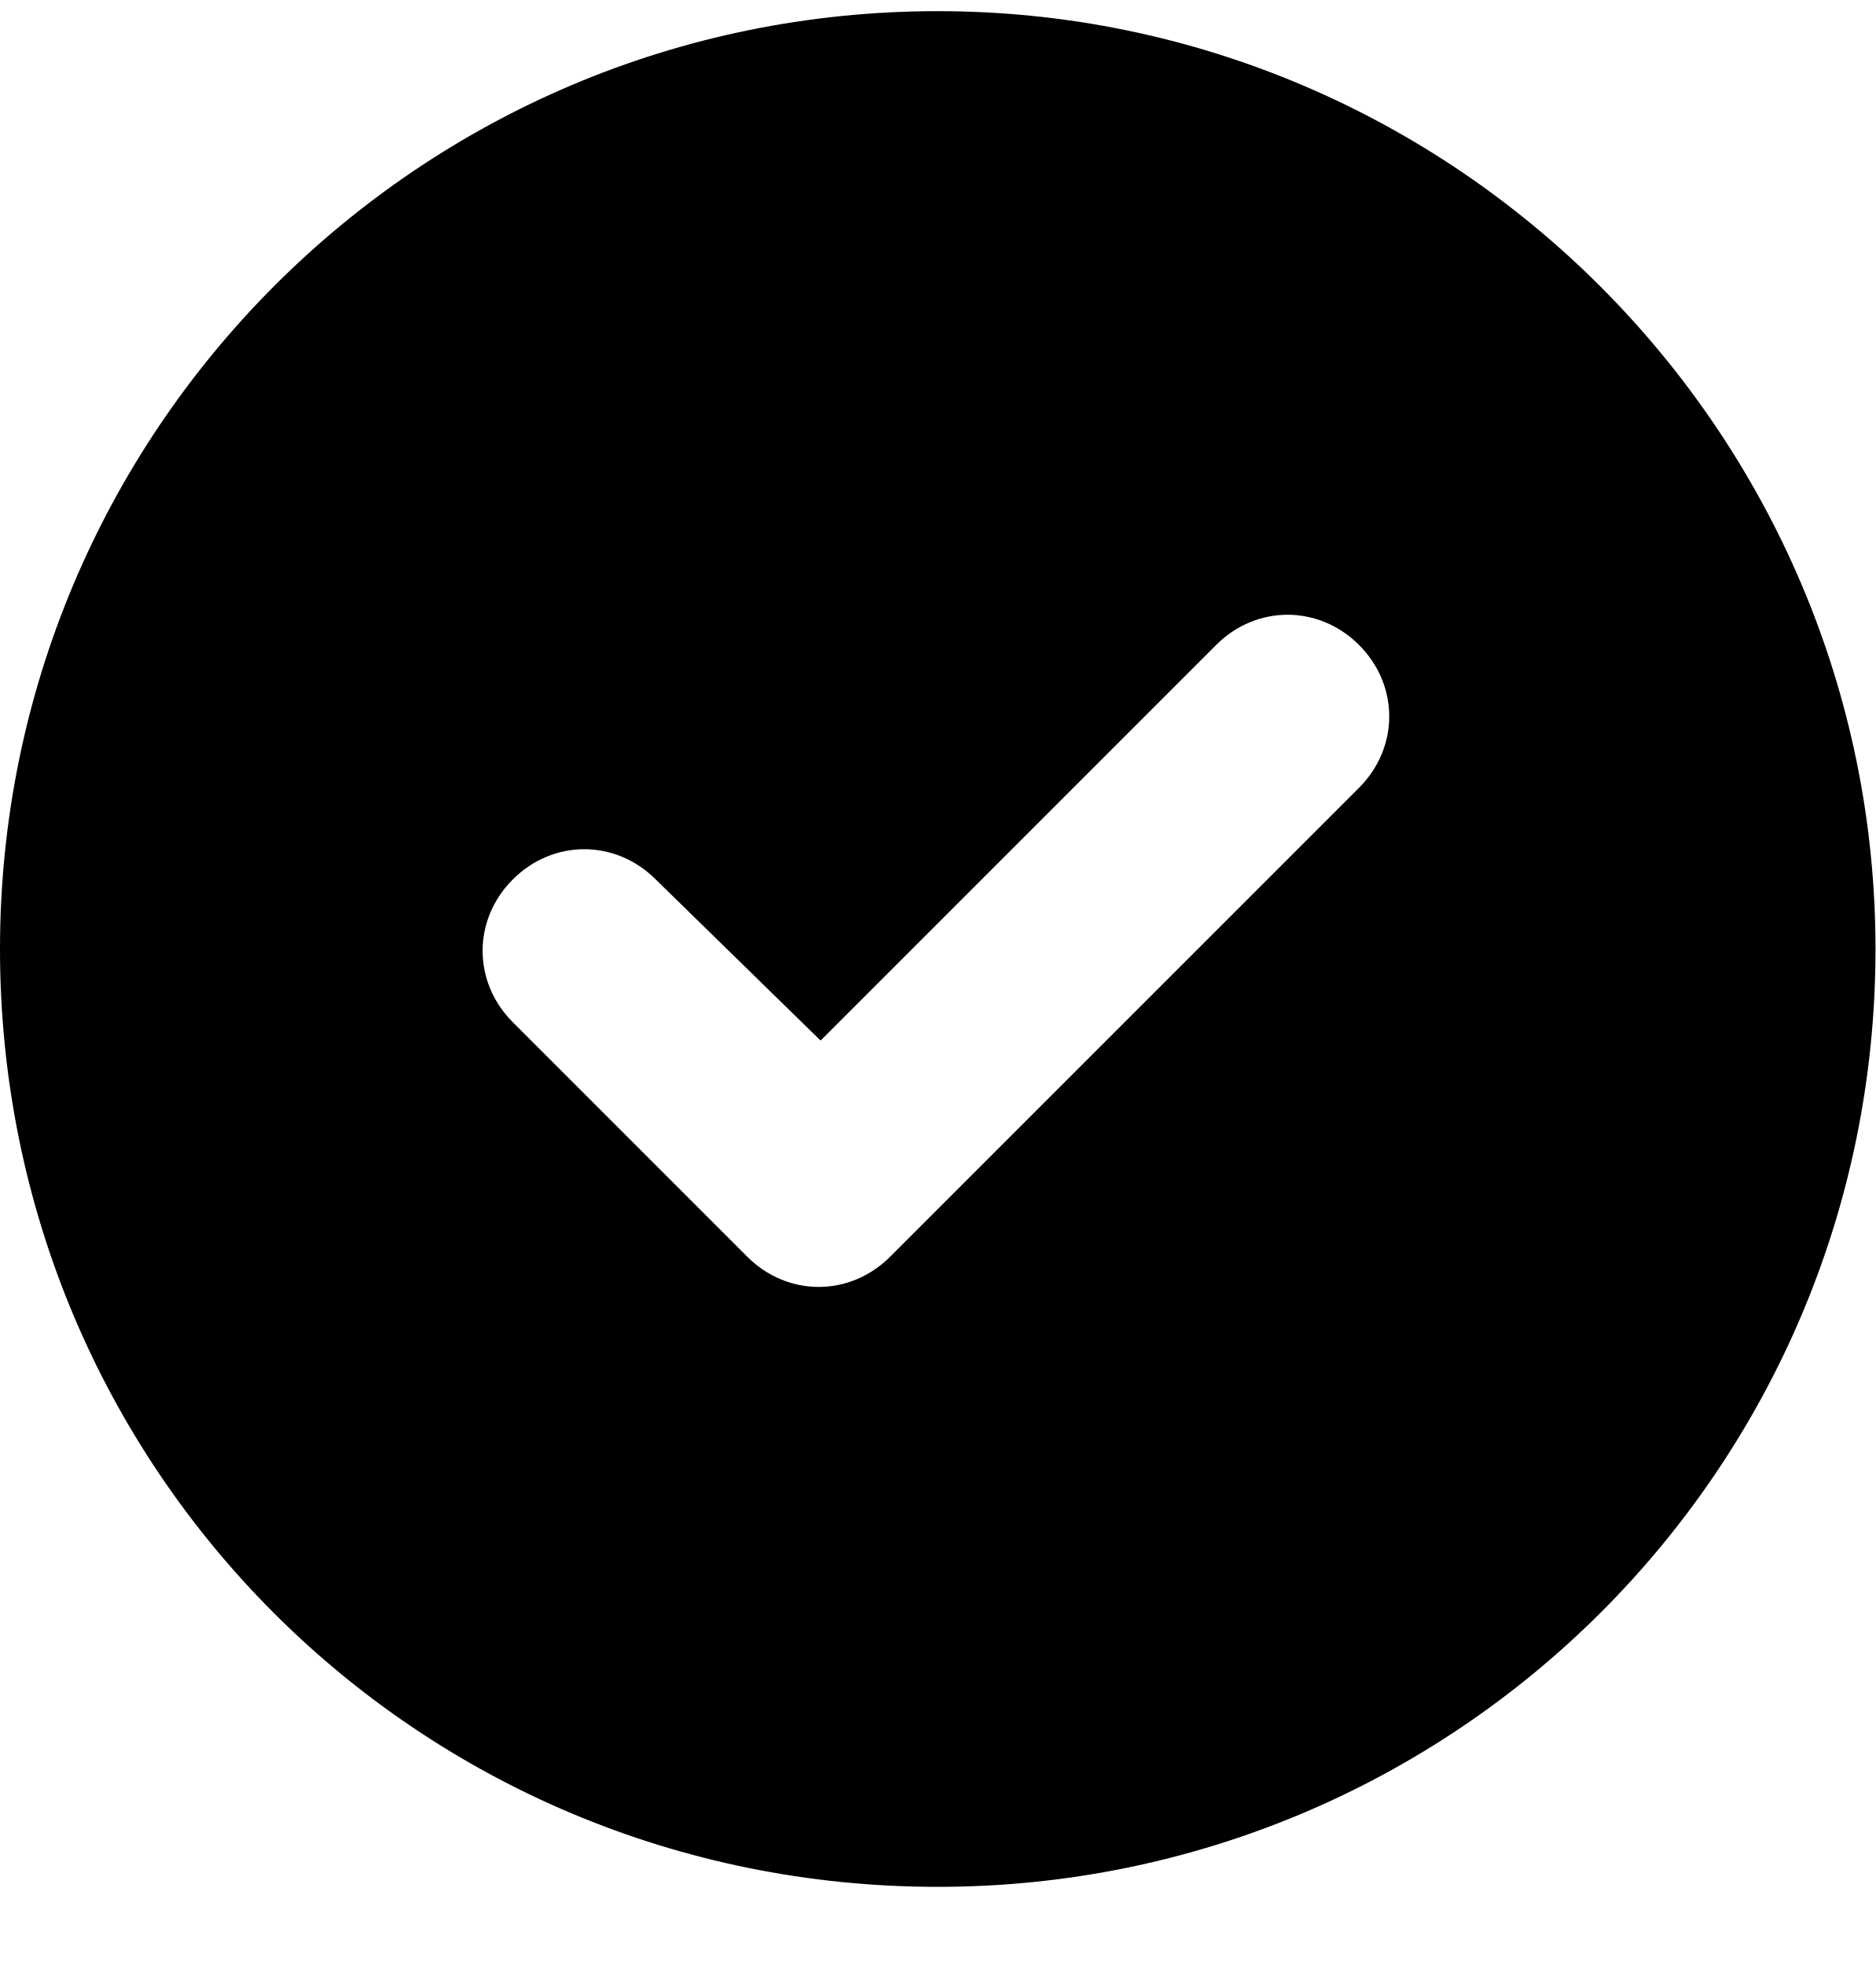
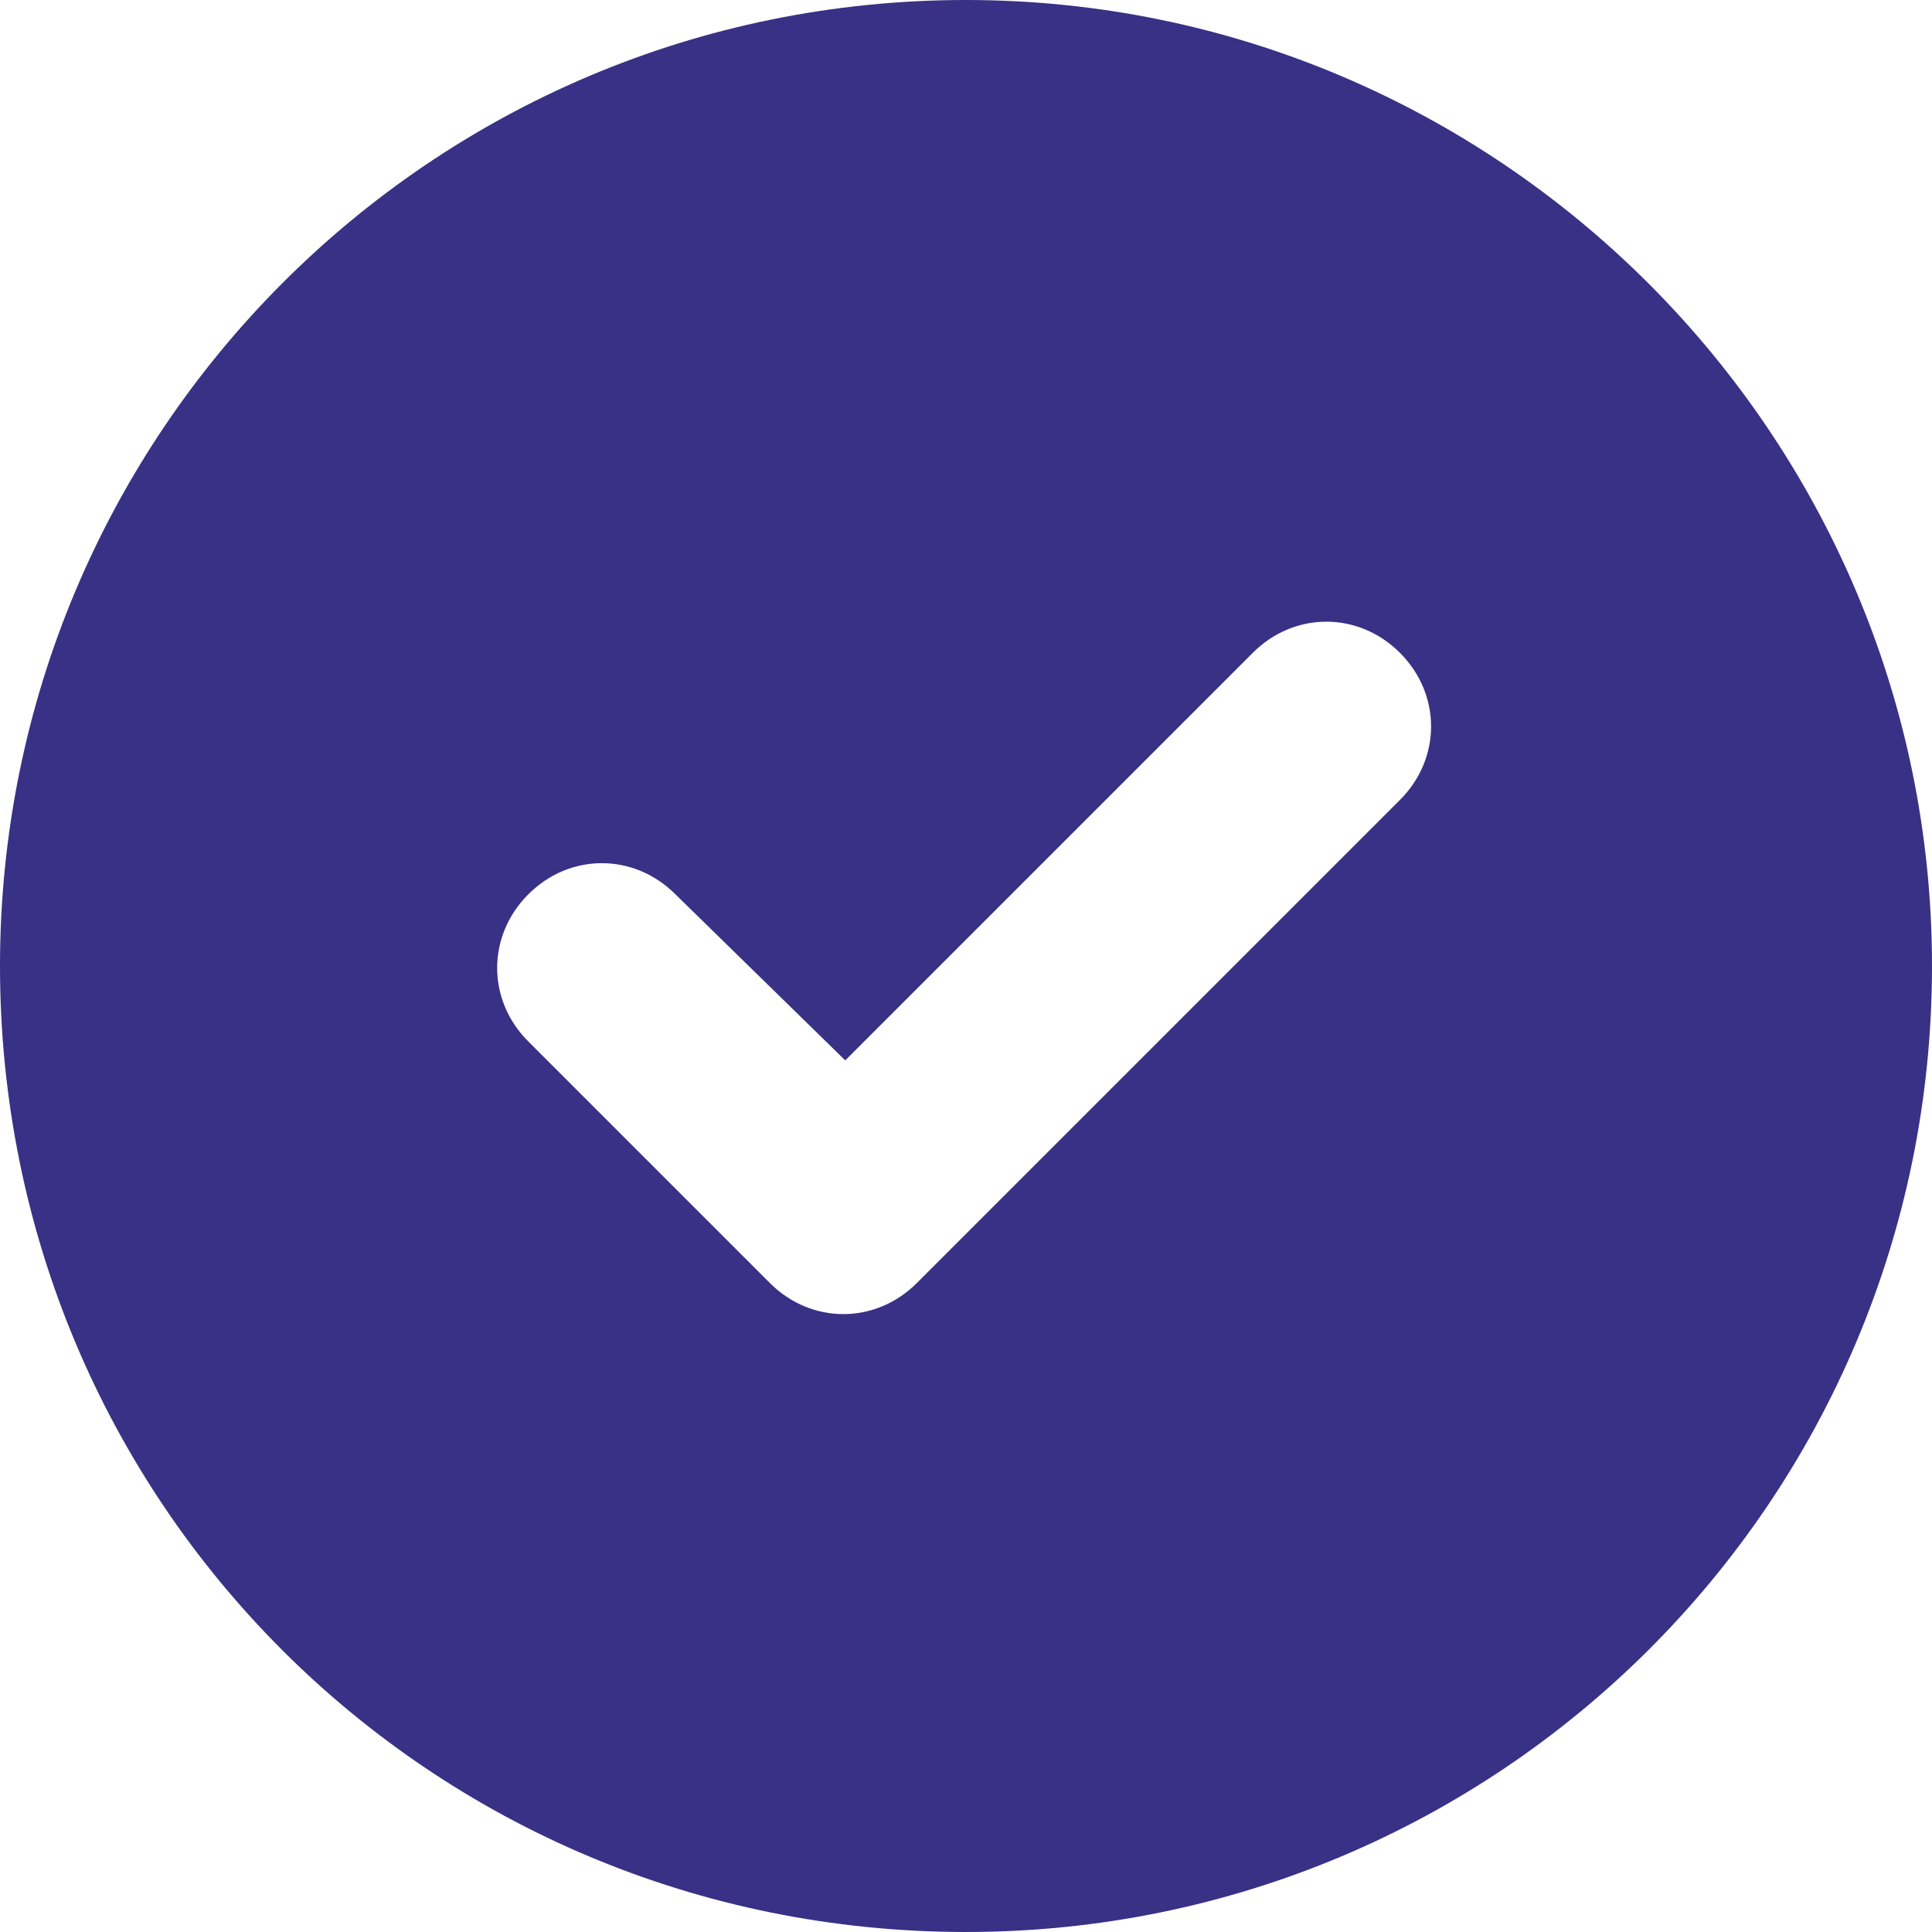
- <svg xmlns="http://www.w3.org/2000/svg" width="21" height="22" viewBox="0 0 21 22" fill="none">
-   <path d="M0 10.625C0 4.842 4.676 0.125 10.5 0.125C16.283 0.125 21 4.842 21 10.625C21 16.449 16.283 21.125 10.5 21.125C4.676 21.125 0 16.449 0 10.625ZM15.217 8.82C15.668 8.369 15.668 7.672 15.217 7.221C14.766 6.77 14.068 6.77 13.617 7.221L9.188 11.65L7.342 9.846C6.891 9.395 6.193 9.395 5.742 9.846C5.291 10.297 5.291 10.994 5.742 11.445L8.367 14.07C8.818 14.521 9.516 14.521 9.967 14.07L15.217 8.82Z" fill="black" />
+ <svg xmlns="http://www.w3.org/2000/svg" width="20" height="20" viewBox="0 0 20 20" fill="none">
+   <path d="M0 10C0 4.492 4.453 0 10 0C15.508 0 20 4.492 20 10C20 15.547 15.508 20 10 20C4.453 20 0 15.547 0 10ZM14.492 8.281C14.922 7.852 14.922 7.188 14.492 6.758C14.062 6.328 13.398 6.328 12.969 6.758L8.75 10.977L6.992 9.258C6.562 8.828 5.898 8.828 5.469 9.258C5.039 9.688 5.039 10.352 5.469 10.781L7.969 13.281C8.398 13.711 9.062 13.711 9.492 13.281L14.492 8.281Z" fill="#393185" />
</svg>
